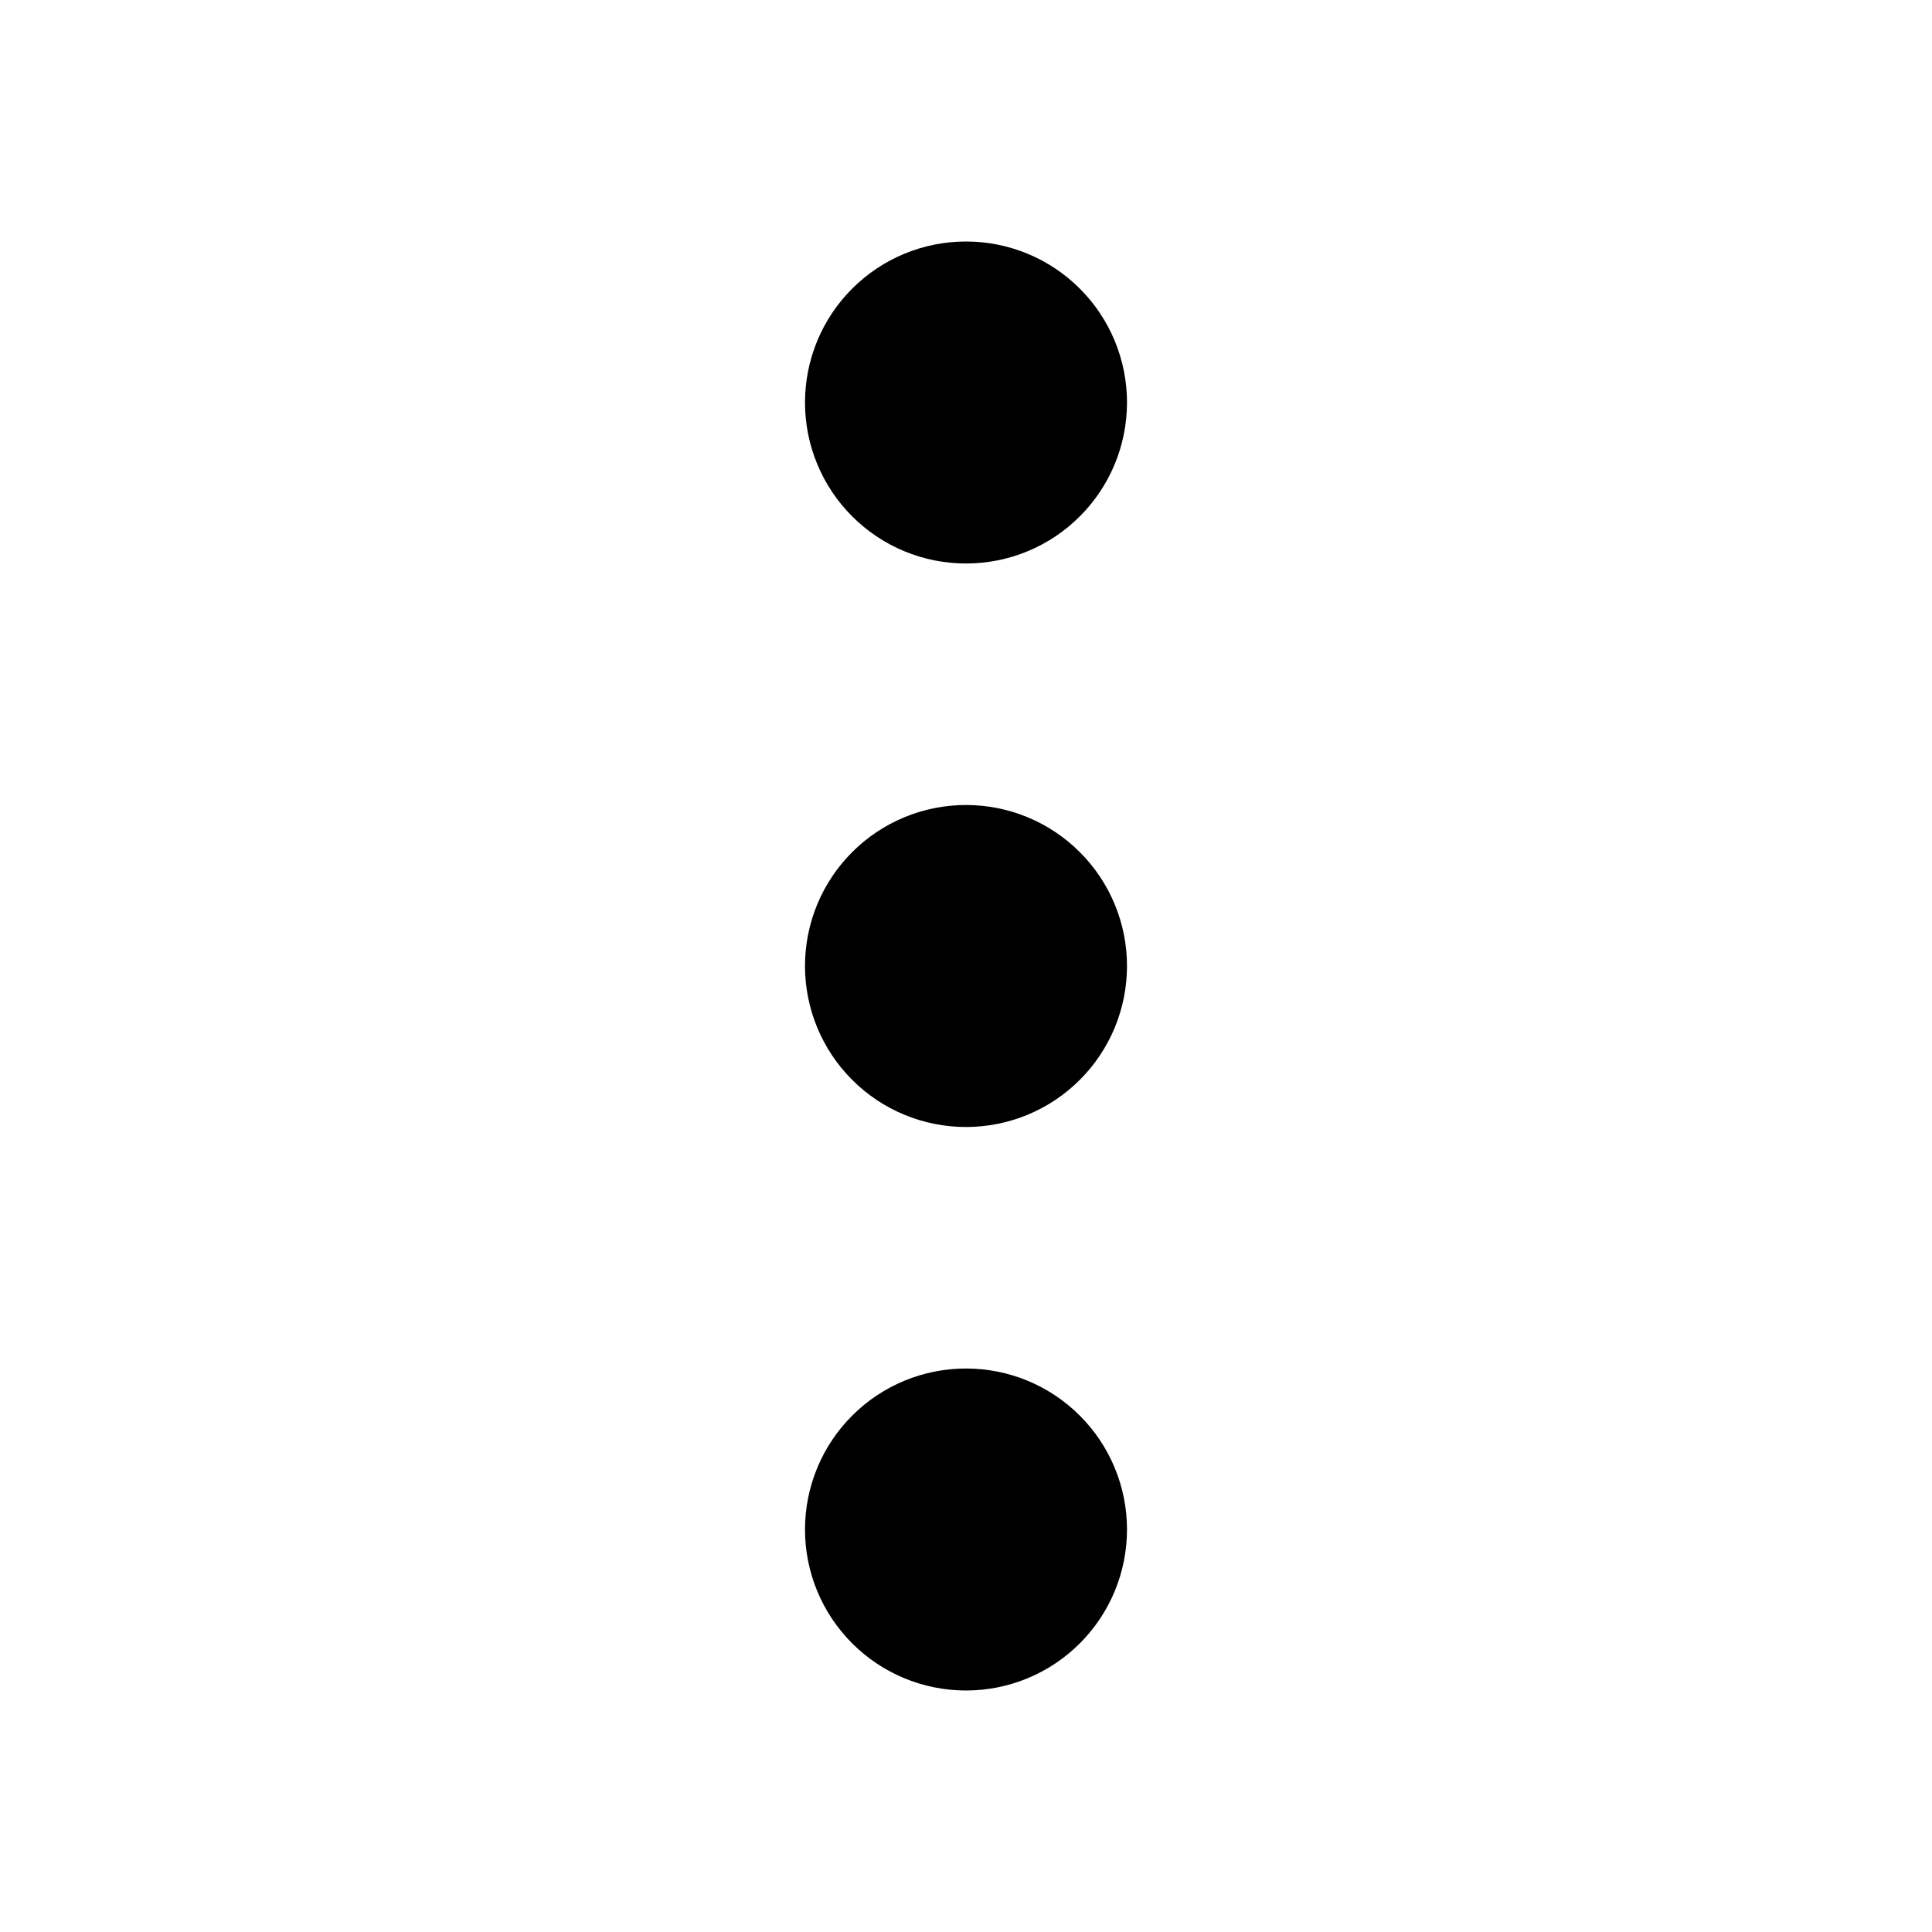
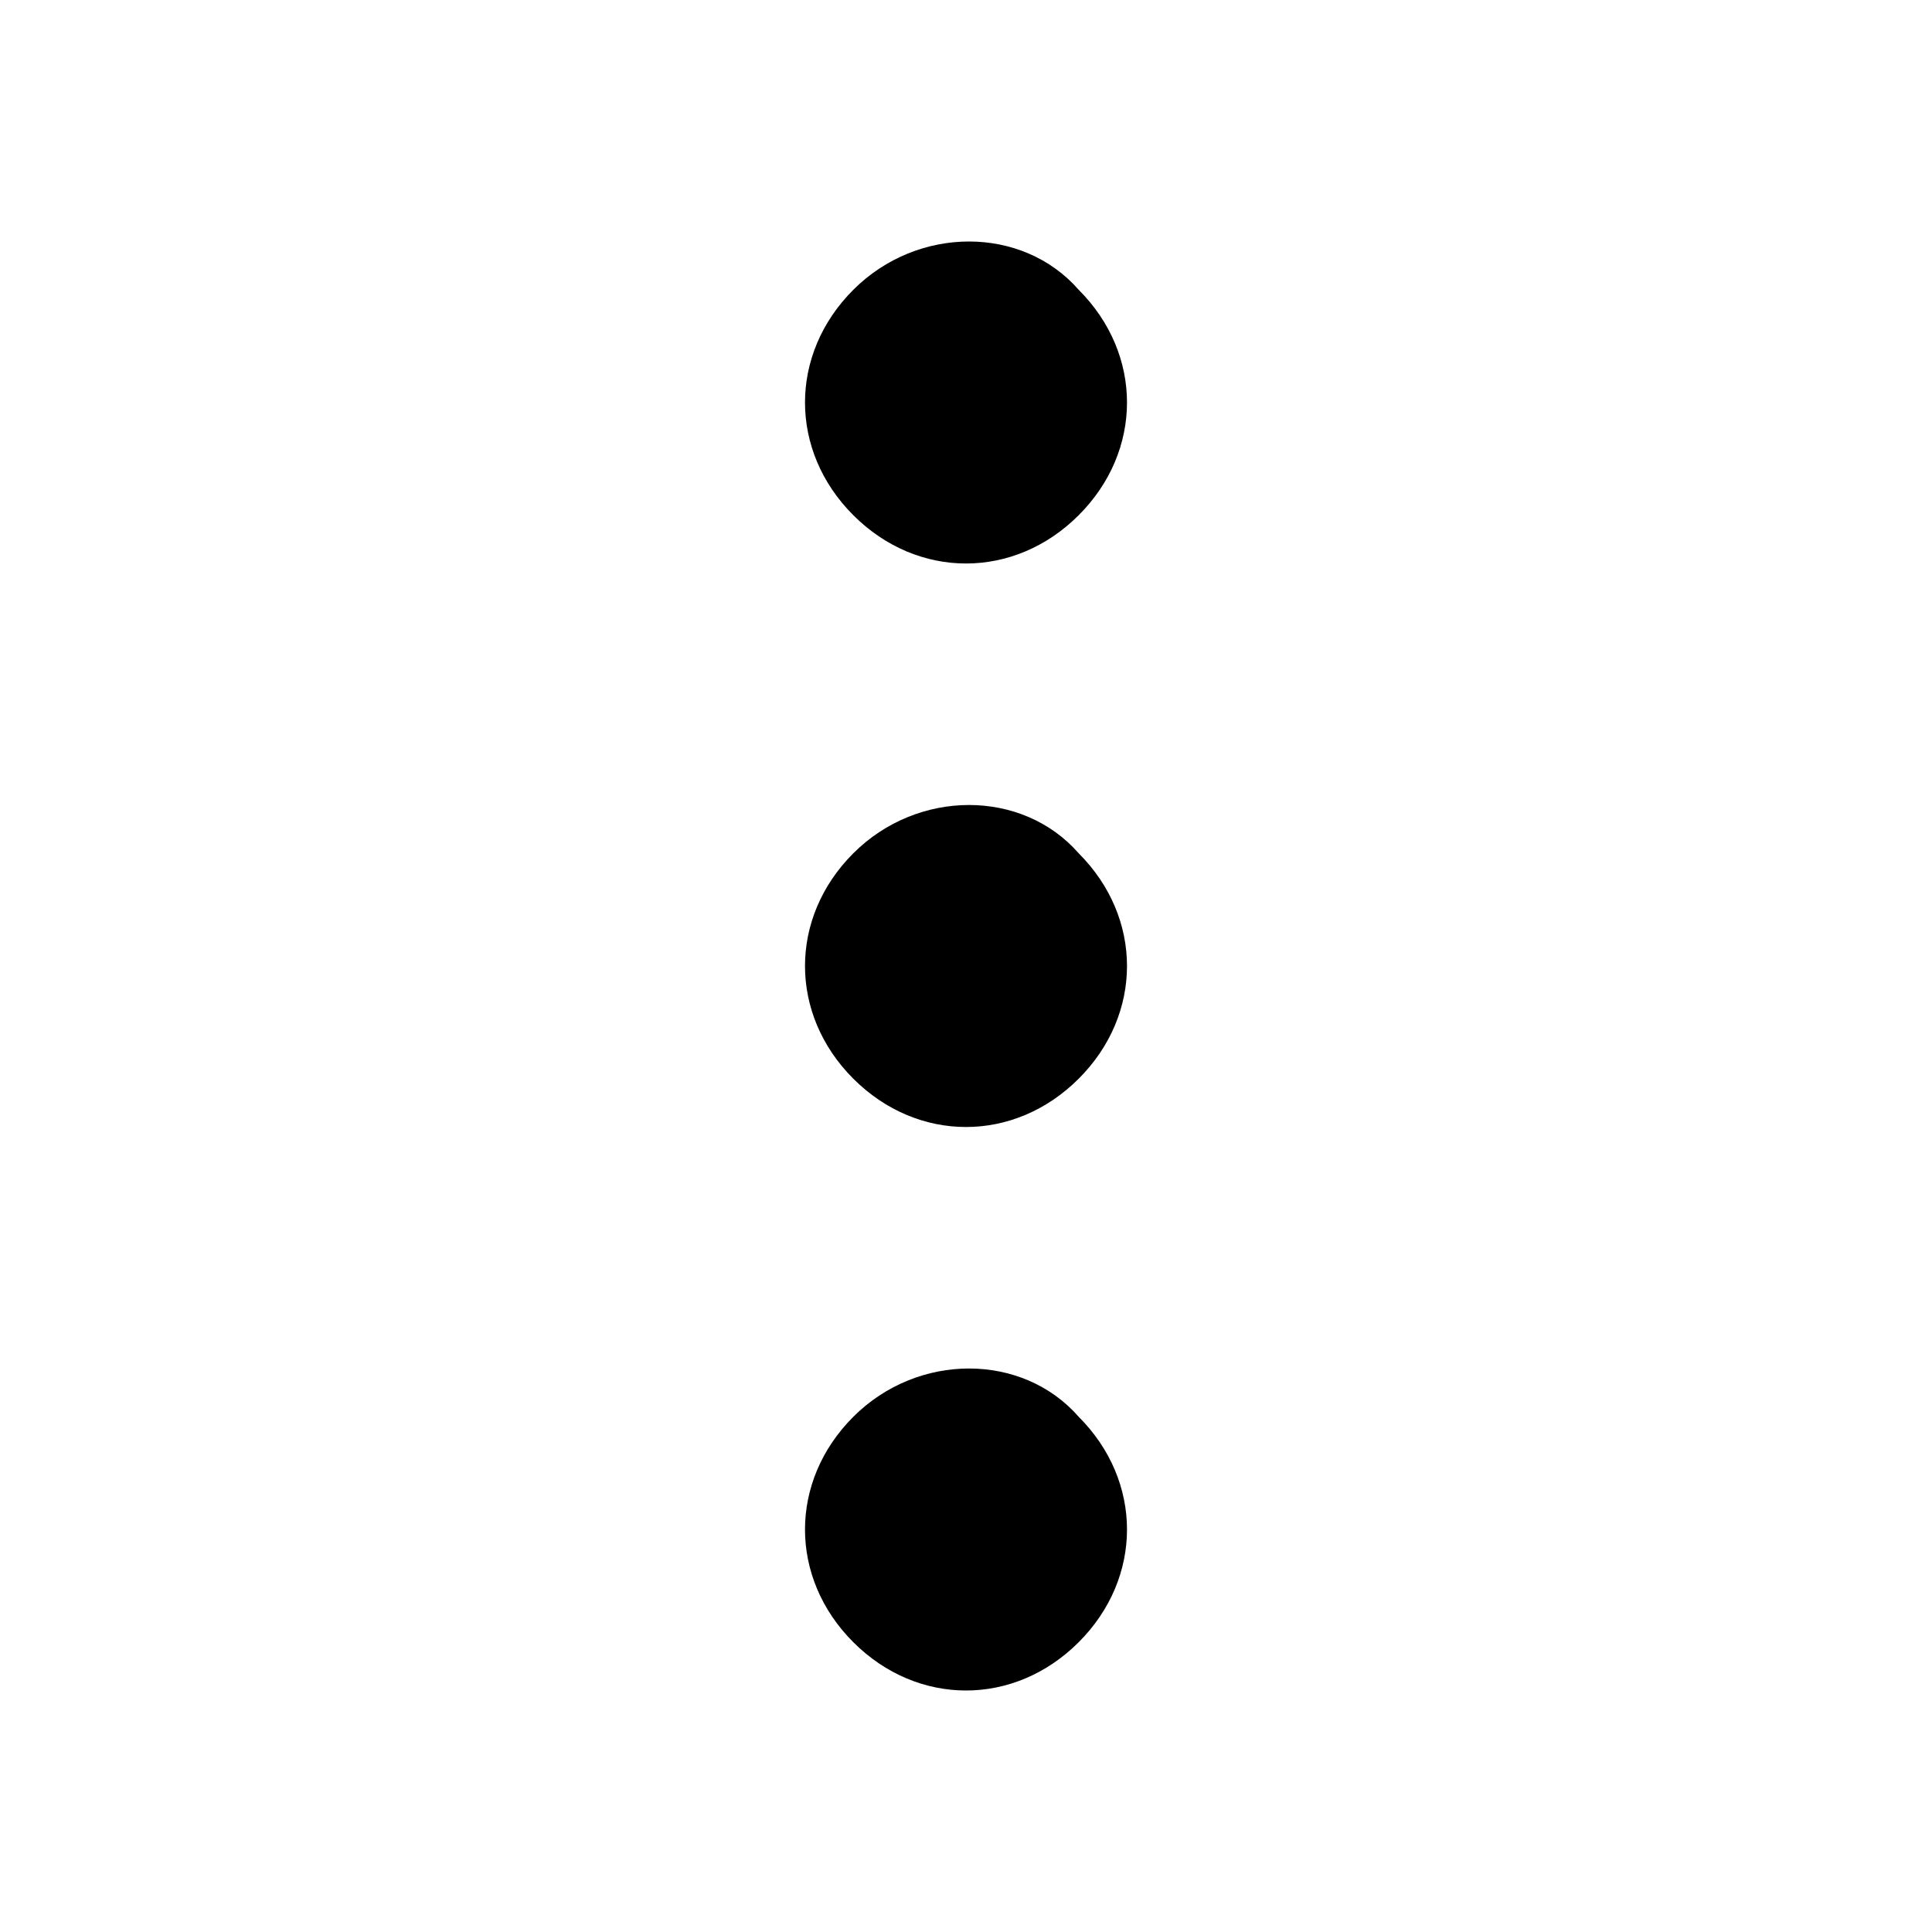
- <svg xmlns="http://www.w3.org/2000/svg" width="24" height="24" viewBox="0 0 24 24" fill="none">
-   <path d="M12 5V5.01V5ZM12 12V12.01V12ZM12 19V19.01V19ZM12 6C11.735 6 11.48 5.895 11.293 5.707C11.105 5.52 11 5.265 11 5C11 4.735 11.105 4.48 11.293 4.293C11.48 4.105 11.735 4 12 4C12.265 4 12.52 4.105 12.707 4.293C12.895 4.48 13 4.735 13 5C13 5.265 12.895 5.52 12.707 5.707C12.52 5.895 12.265 6 12 6ZM12 13C11.735 13 11.48 12.895 11.293 12.707C11.105 12.52 11 12.265 11 12C11 11.735 11.105 11.48 11.293 11.293C11.48 11.105 11.735 11 12 11C12.265 11 12.52 11.105 12.707 11.293C12.895 11.48 13 11.735 13 12C13 12.265 12.895 12.52 12.707 12.707C12.52 12.895 12.265 13 12 13ZM12 20C11.735 20 11.48 19.895 11.293 19.707C11.105 19.52 11 19.265 11 19C11 18.735 11.105 18.48 11.293 18.293C11.48 18.105 11.735 18 12 18C12.265 18 12.52 18.105 12.707 18.293C12.895 18.48 13 18.735 13 19C13 19.265 12.895 19.52 12.707 19.707C12.52 19.895 12.265 20 12 20Z" stroke="black" stroke-width="2" stroke-linecap="round" stroke-linejoin="round" />
+ <svg xmlns="http://www.w3.org/2000/svg" version="1.1" id="Слой_1" x="0px" y="0px" viewBox="0 0 24 24" style="enable-background:new 0 0 24 24;" xml:space="preserve">
+   <g>
+     <path d="M12,21c-0.5,0-1-0.2-1.4-0.6S10,19.5,10,19s0.2-1,0.6-1.4c0.8-0.8,2.1-0.8,2.8,0C13.8,18,14,18.5,14,19s-0.2,1-0.6,1.4   S12.5,21,12,21z M12,14c-0.5,0-1-0.2-1.4-0.6S10,12.5,10,12s0.2-1,0.6-1.4c0.8-0.8,2.1-0.8,2.8,0C13.8,11,14,11.5,14,12   s-0.2,1-0.6,1.4S12.5,14,12,14z M12,7c-0.5,0-1-0.2-1.4-0.6S10,5.5,10,5s0.2-1,0.6-1.4c0.8-0.8,2.1-0.8,2.8,0C13.8,4,14,4.5,14,5   s-0.2,1-0.6,1.4S12.5,7,12,7z" />
+   </g>
</svg>
